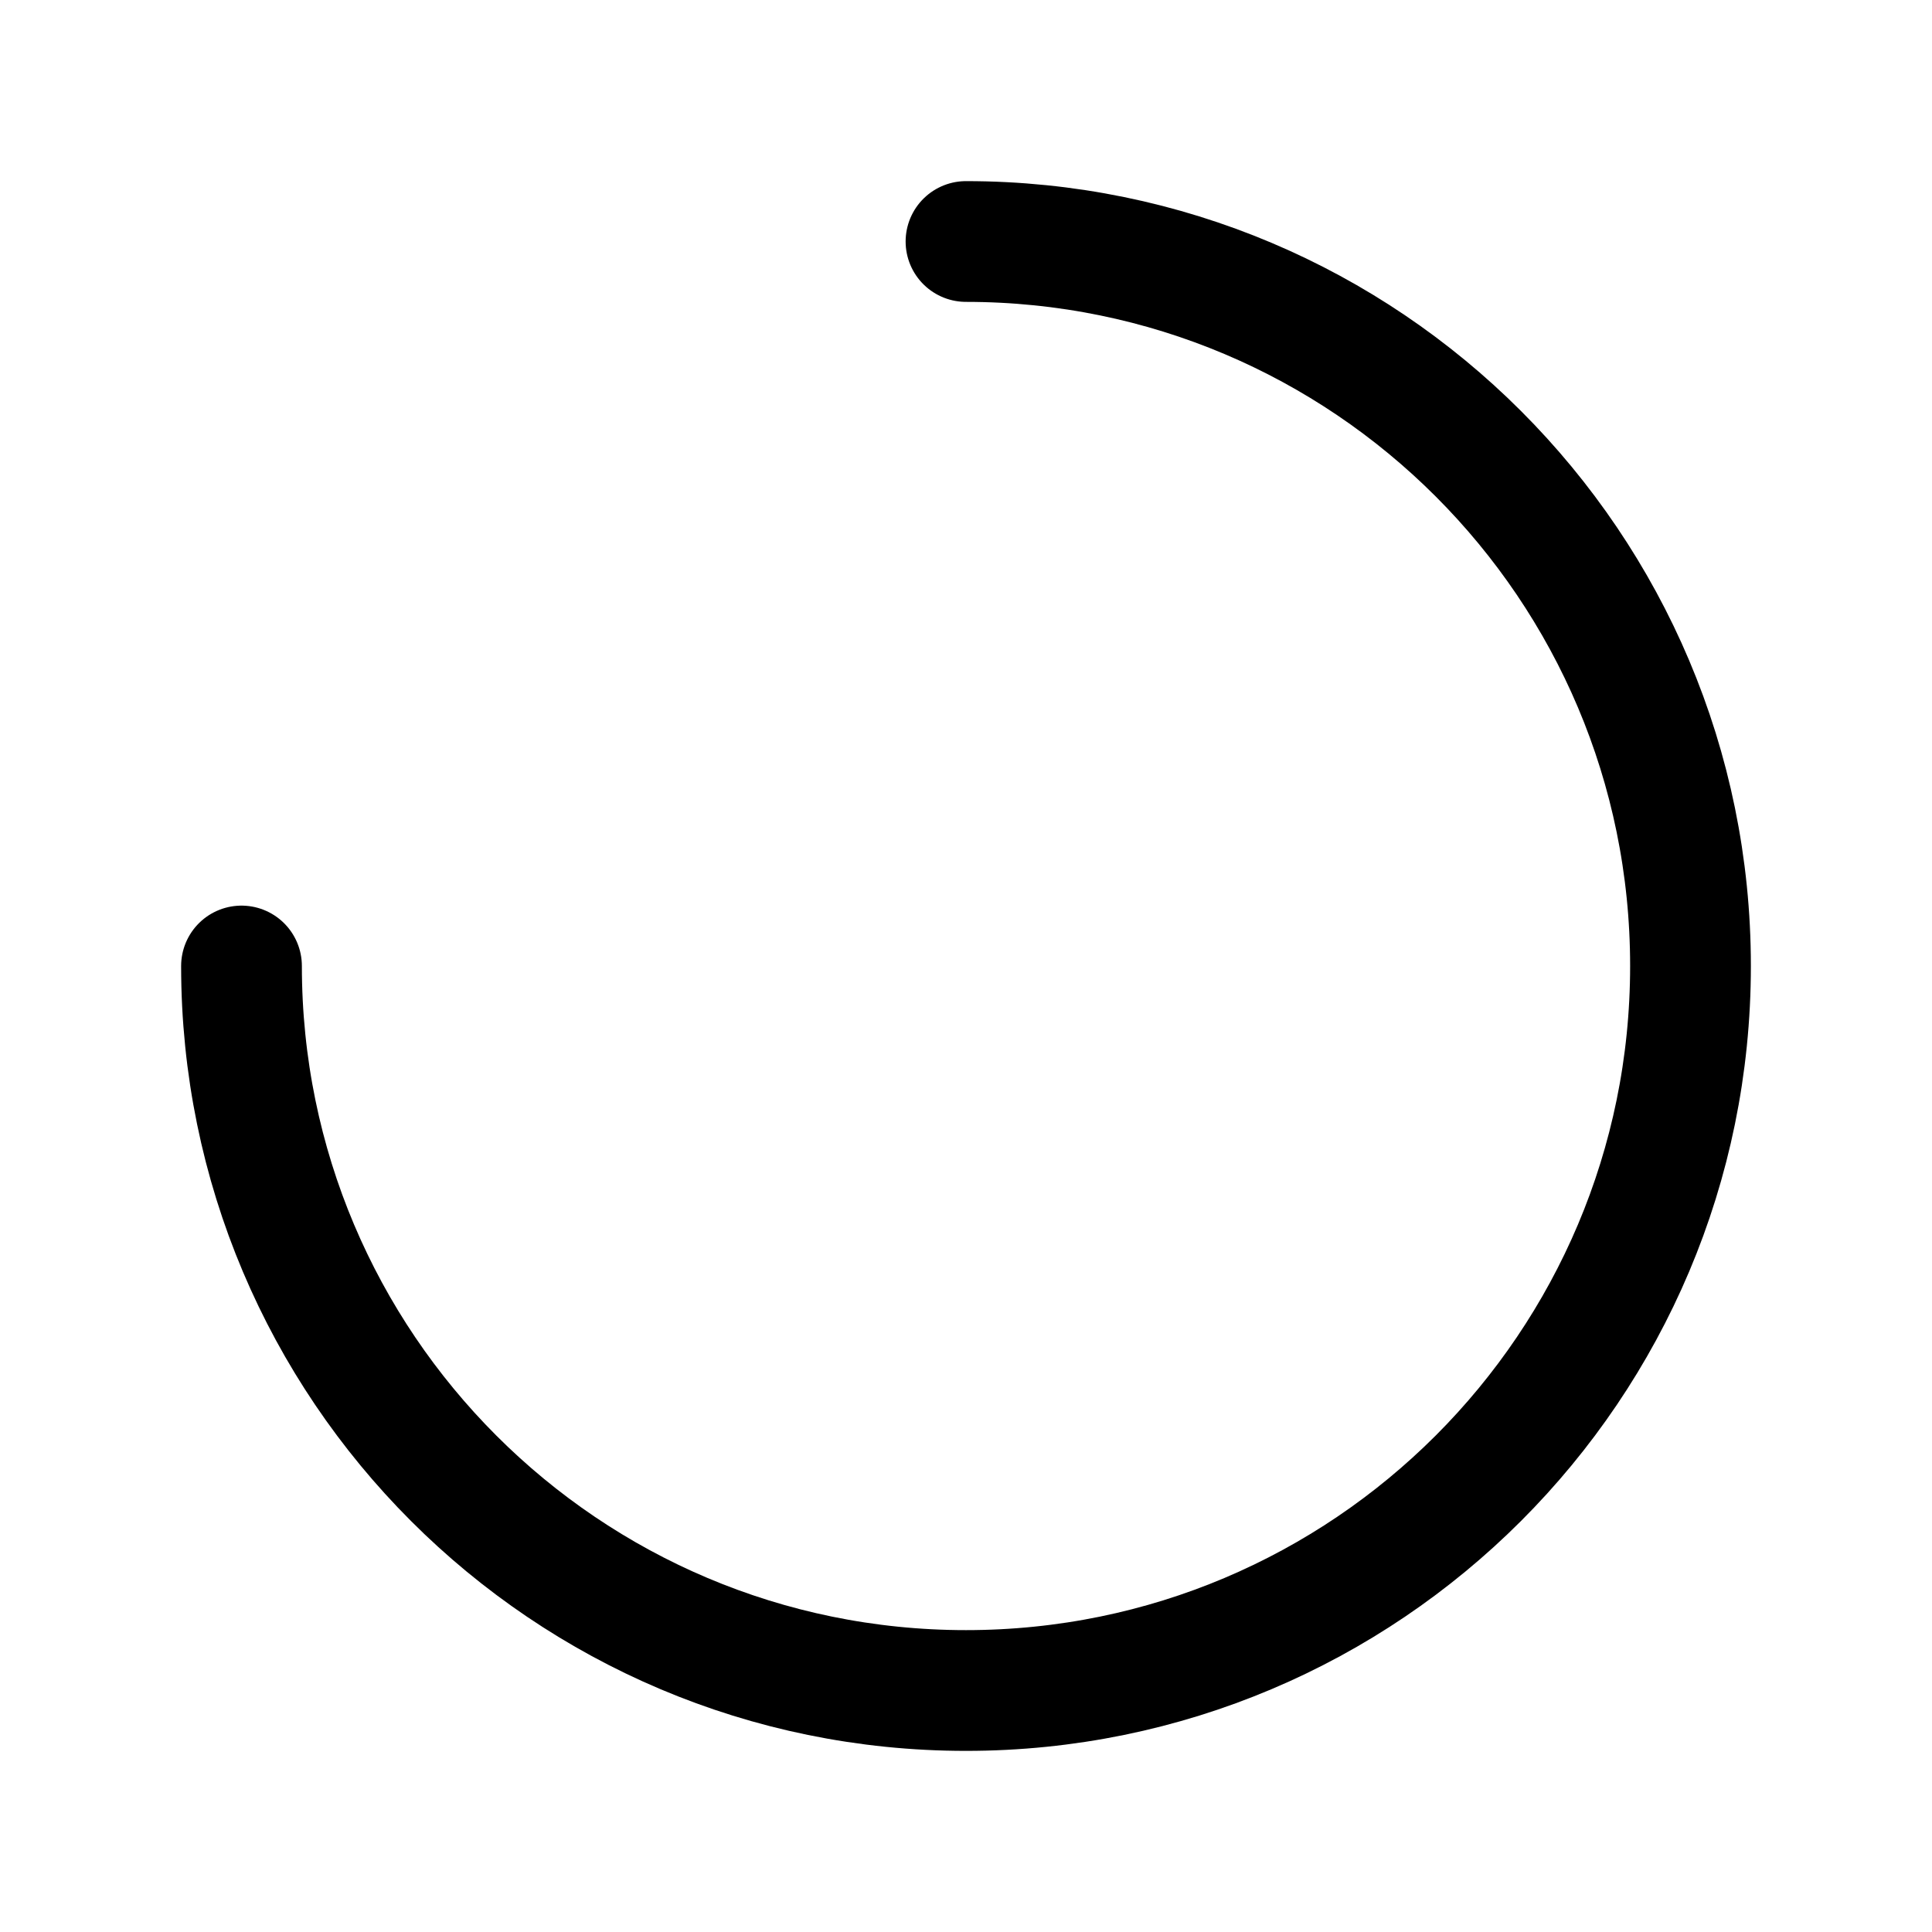
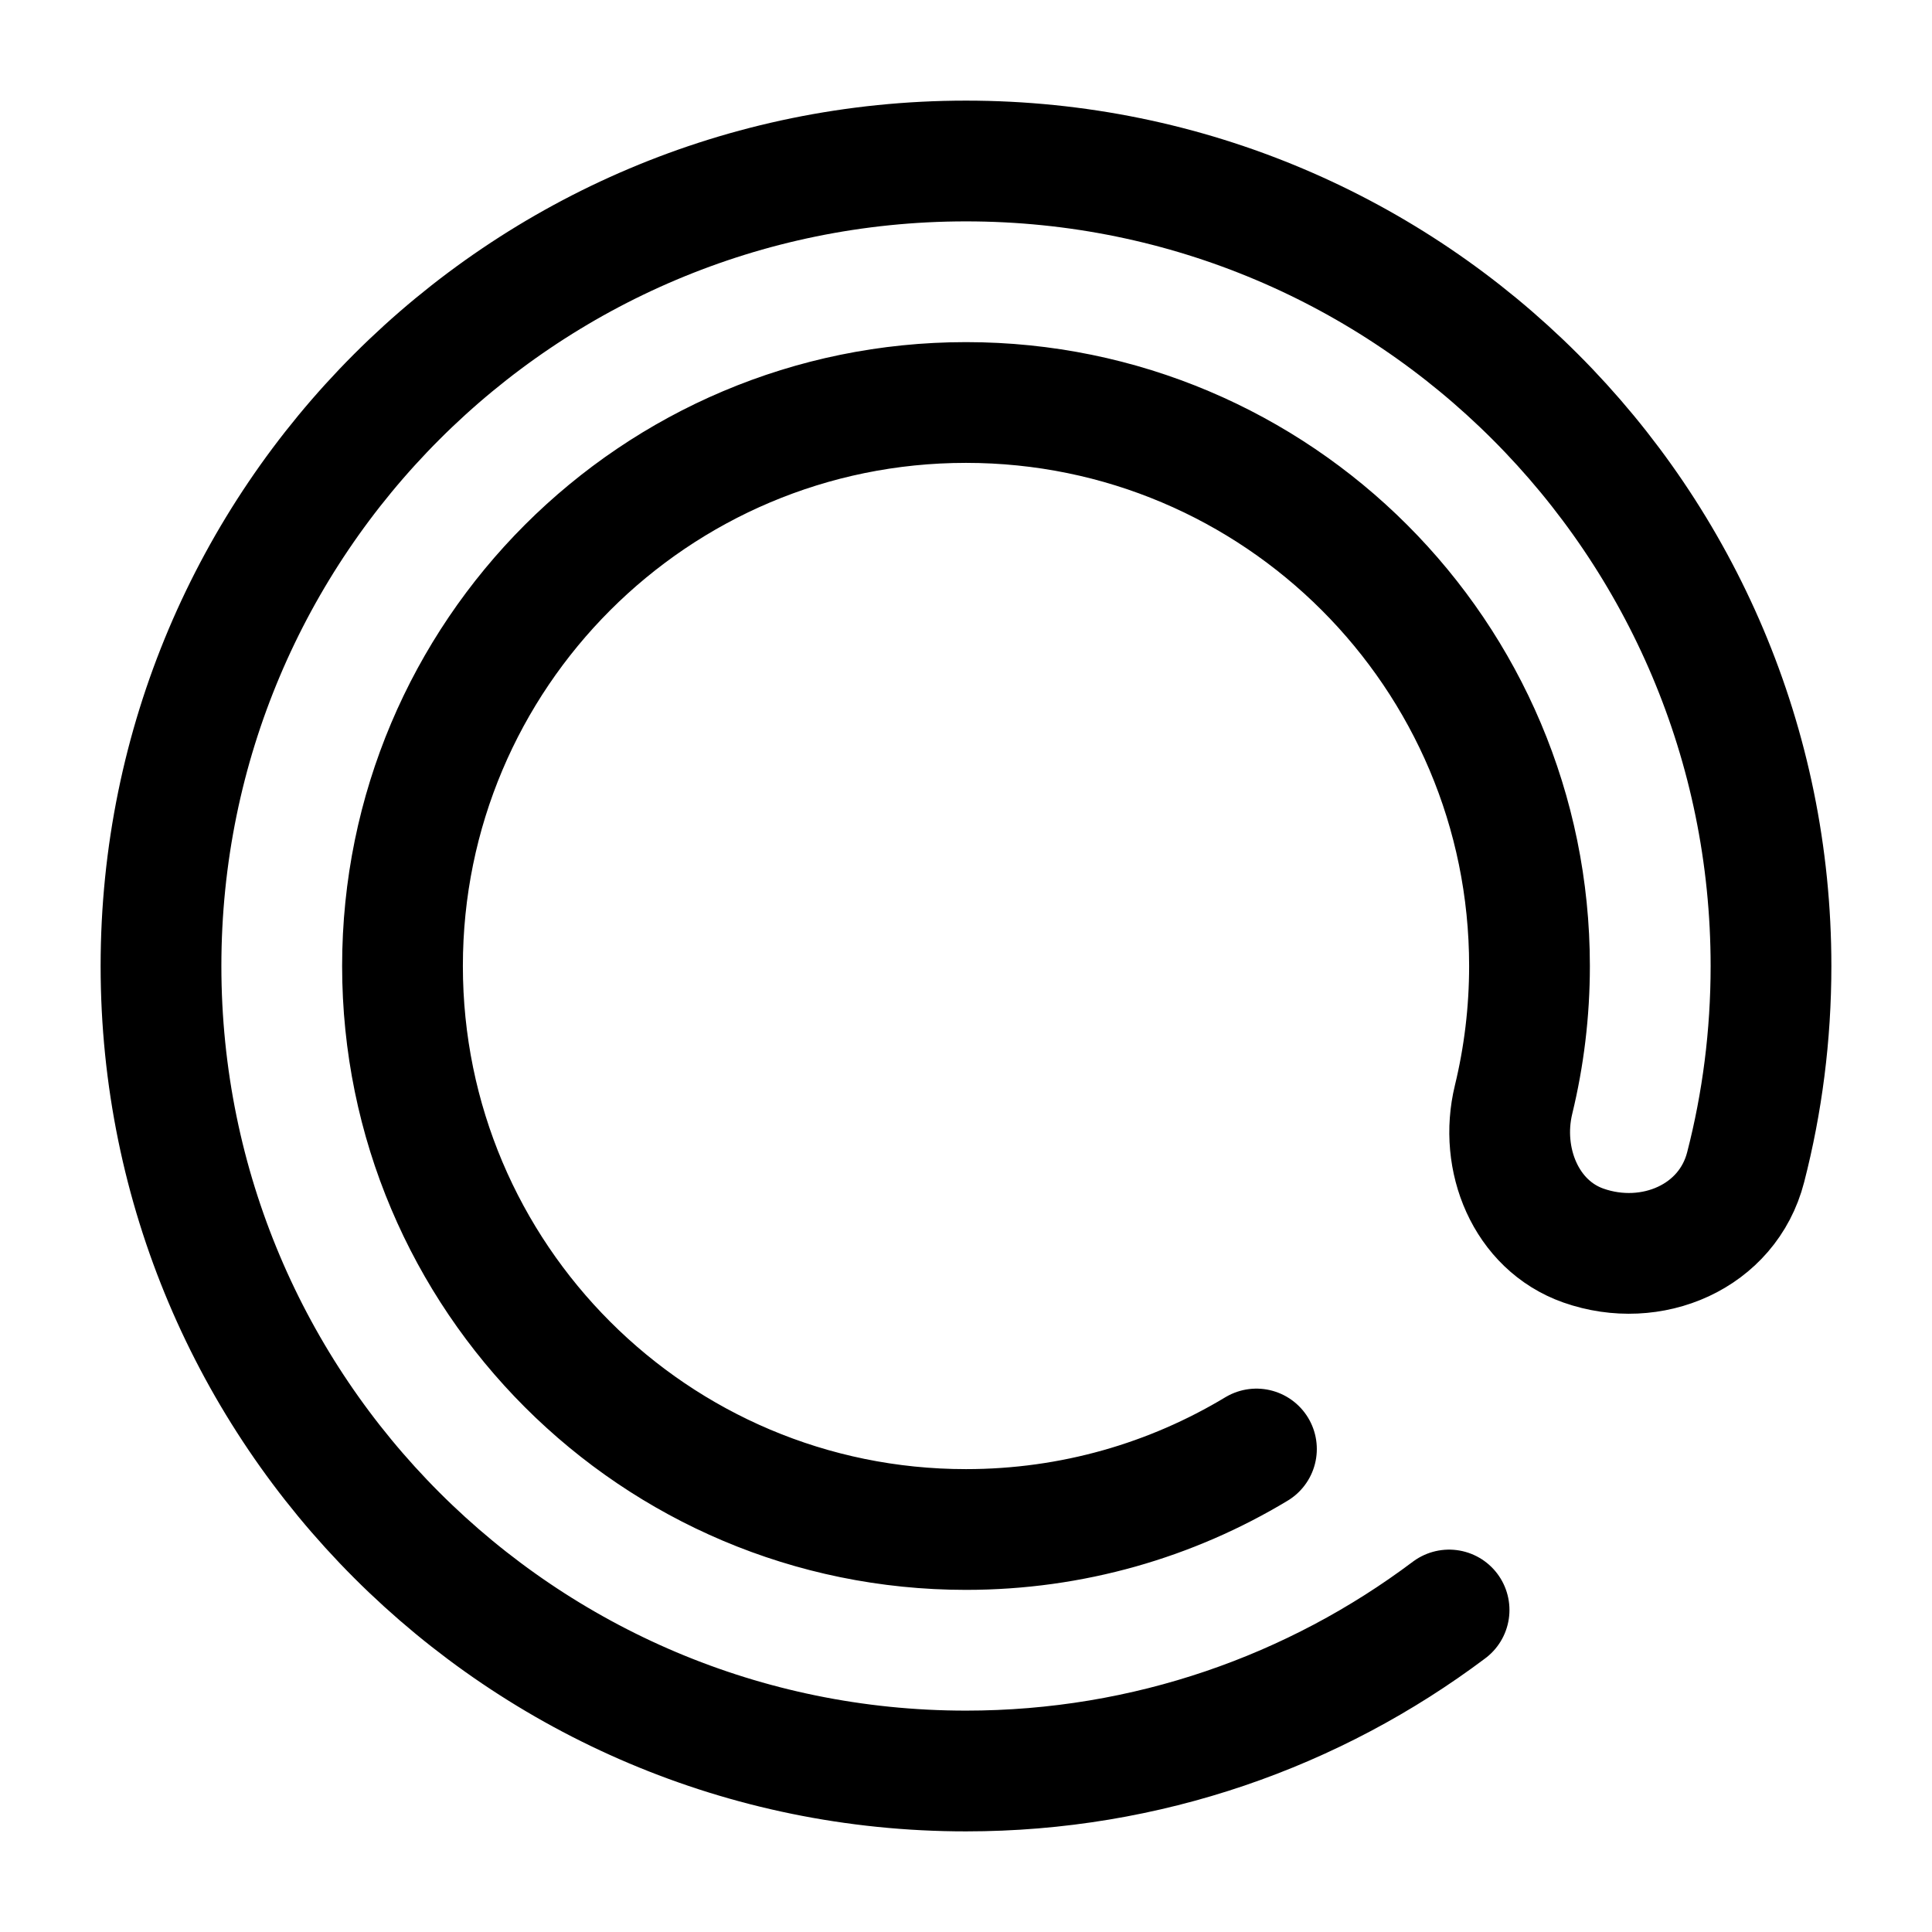
<svg xmlns="http://www.w3.org/2000/svg" width="24" height="24" viewBox="0 0 24 24" fill="none">
-   <path d="M12 3C16.971 3 21 7.029 21 12C21 16.971 16.971 21 12 21C7.029 21 3 16.971 3 12" stroke="currentColor" stroke-linecap="round" stroke-linejoin="round" stroke-width="1.5" />
+   <path d="M18.001 20C16.329 21.256 14.252 22 12 22C6.477 22 2 17.523 2 12C2 6.477 6.477 2 12 2C17.523 2 22 6.477 22 12C22 12.863 21.891 13.701 21.685 14.5C21.462 15.367 20.515 15.77 19.67 15.473C18.952 15.22 18.622 14.4 18.802 13.66C18.931 13.128 19 12.572 19 12C19 8.134 15.866 5 12 5C8.134 5 5 8.134 5 12C5 15.866 8.134 19 12 19C13.32 19 14.554 18.635 15.608 18" stroke="currentColor" stroke-linecap="round" stroke-width="1.5" />
</svg>
